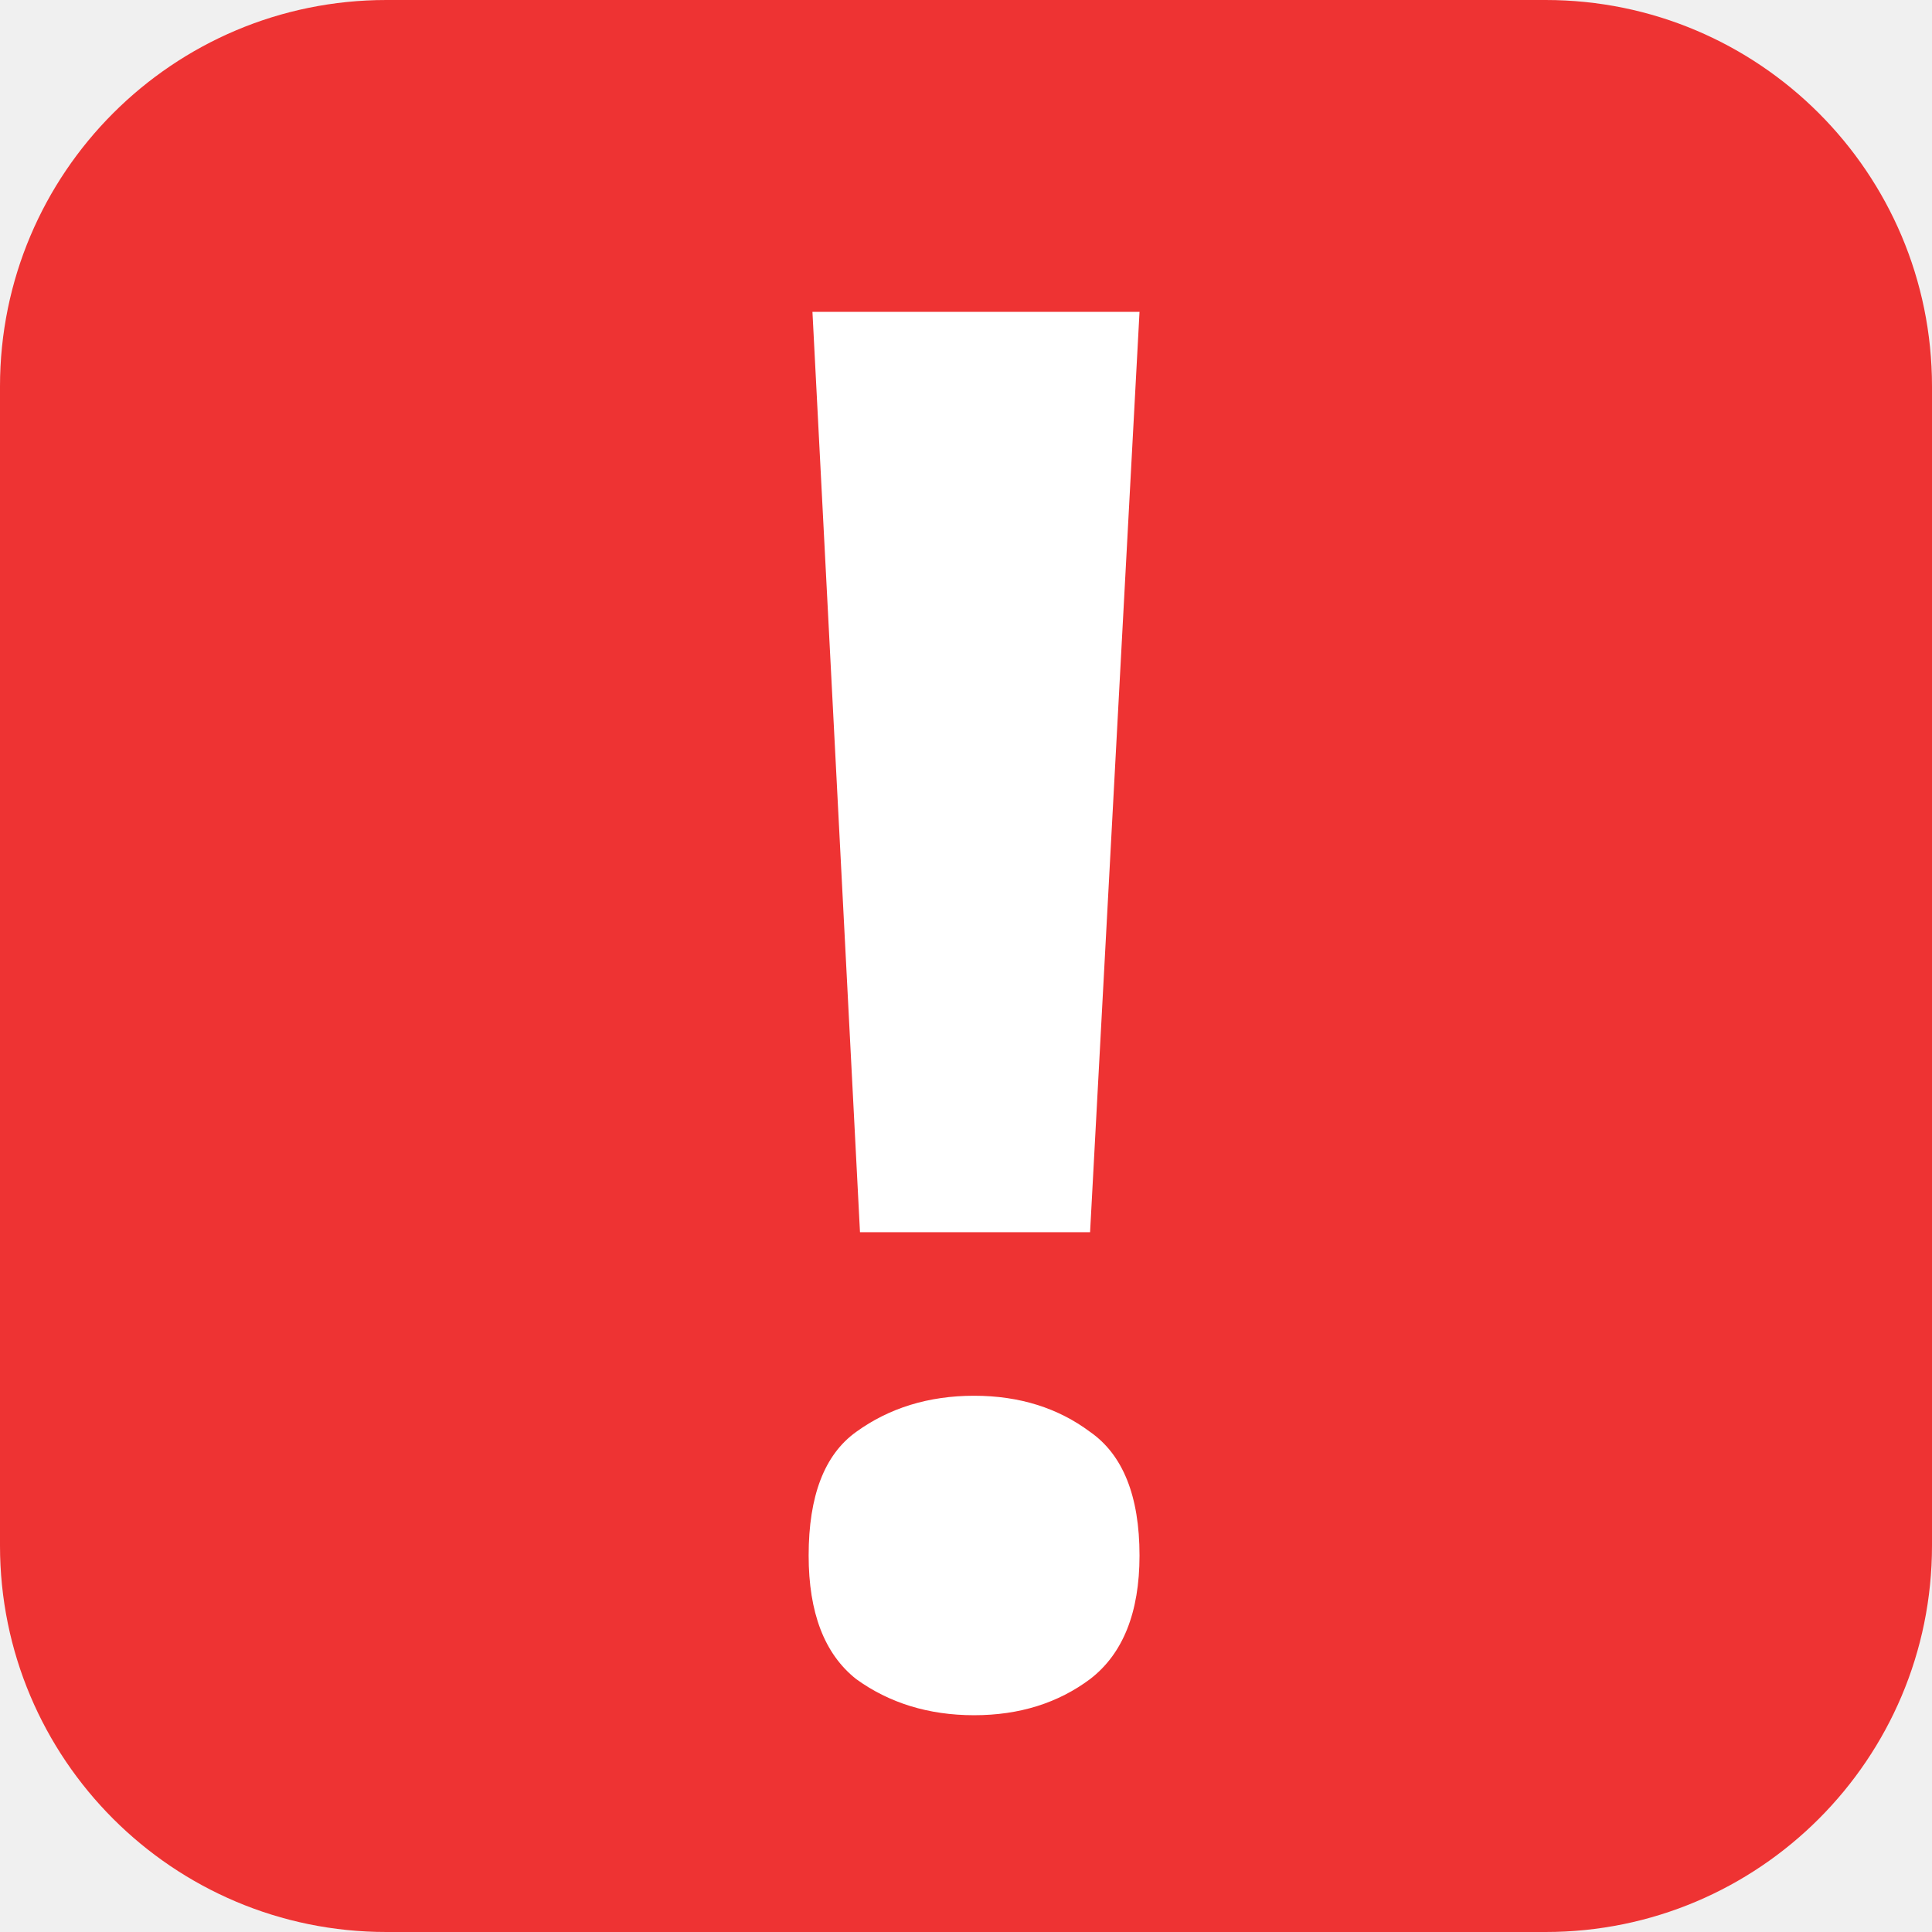
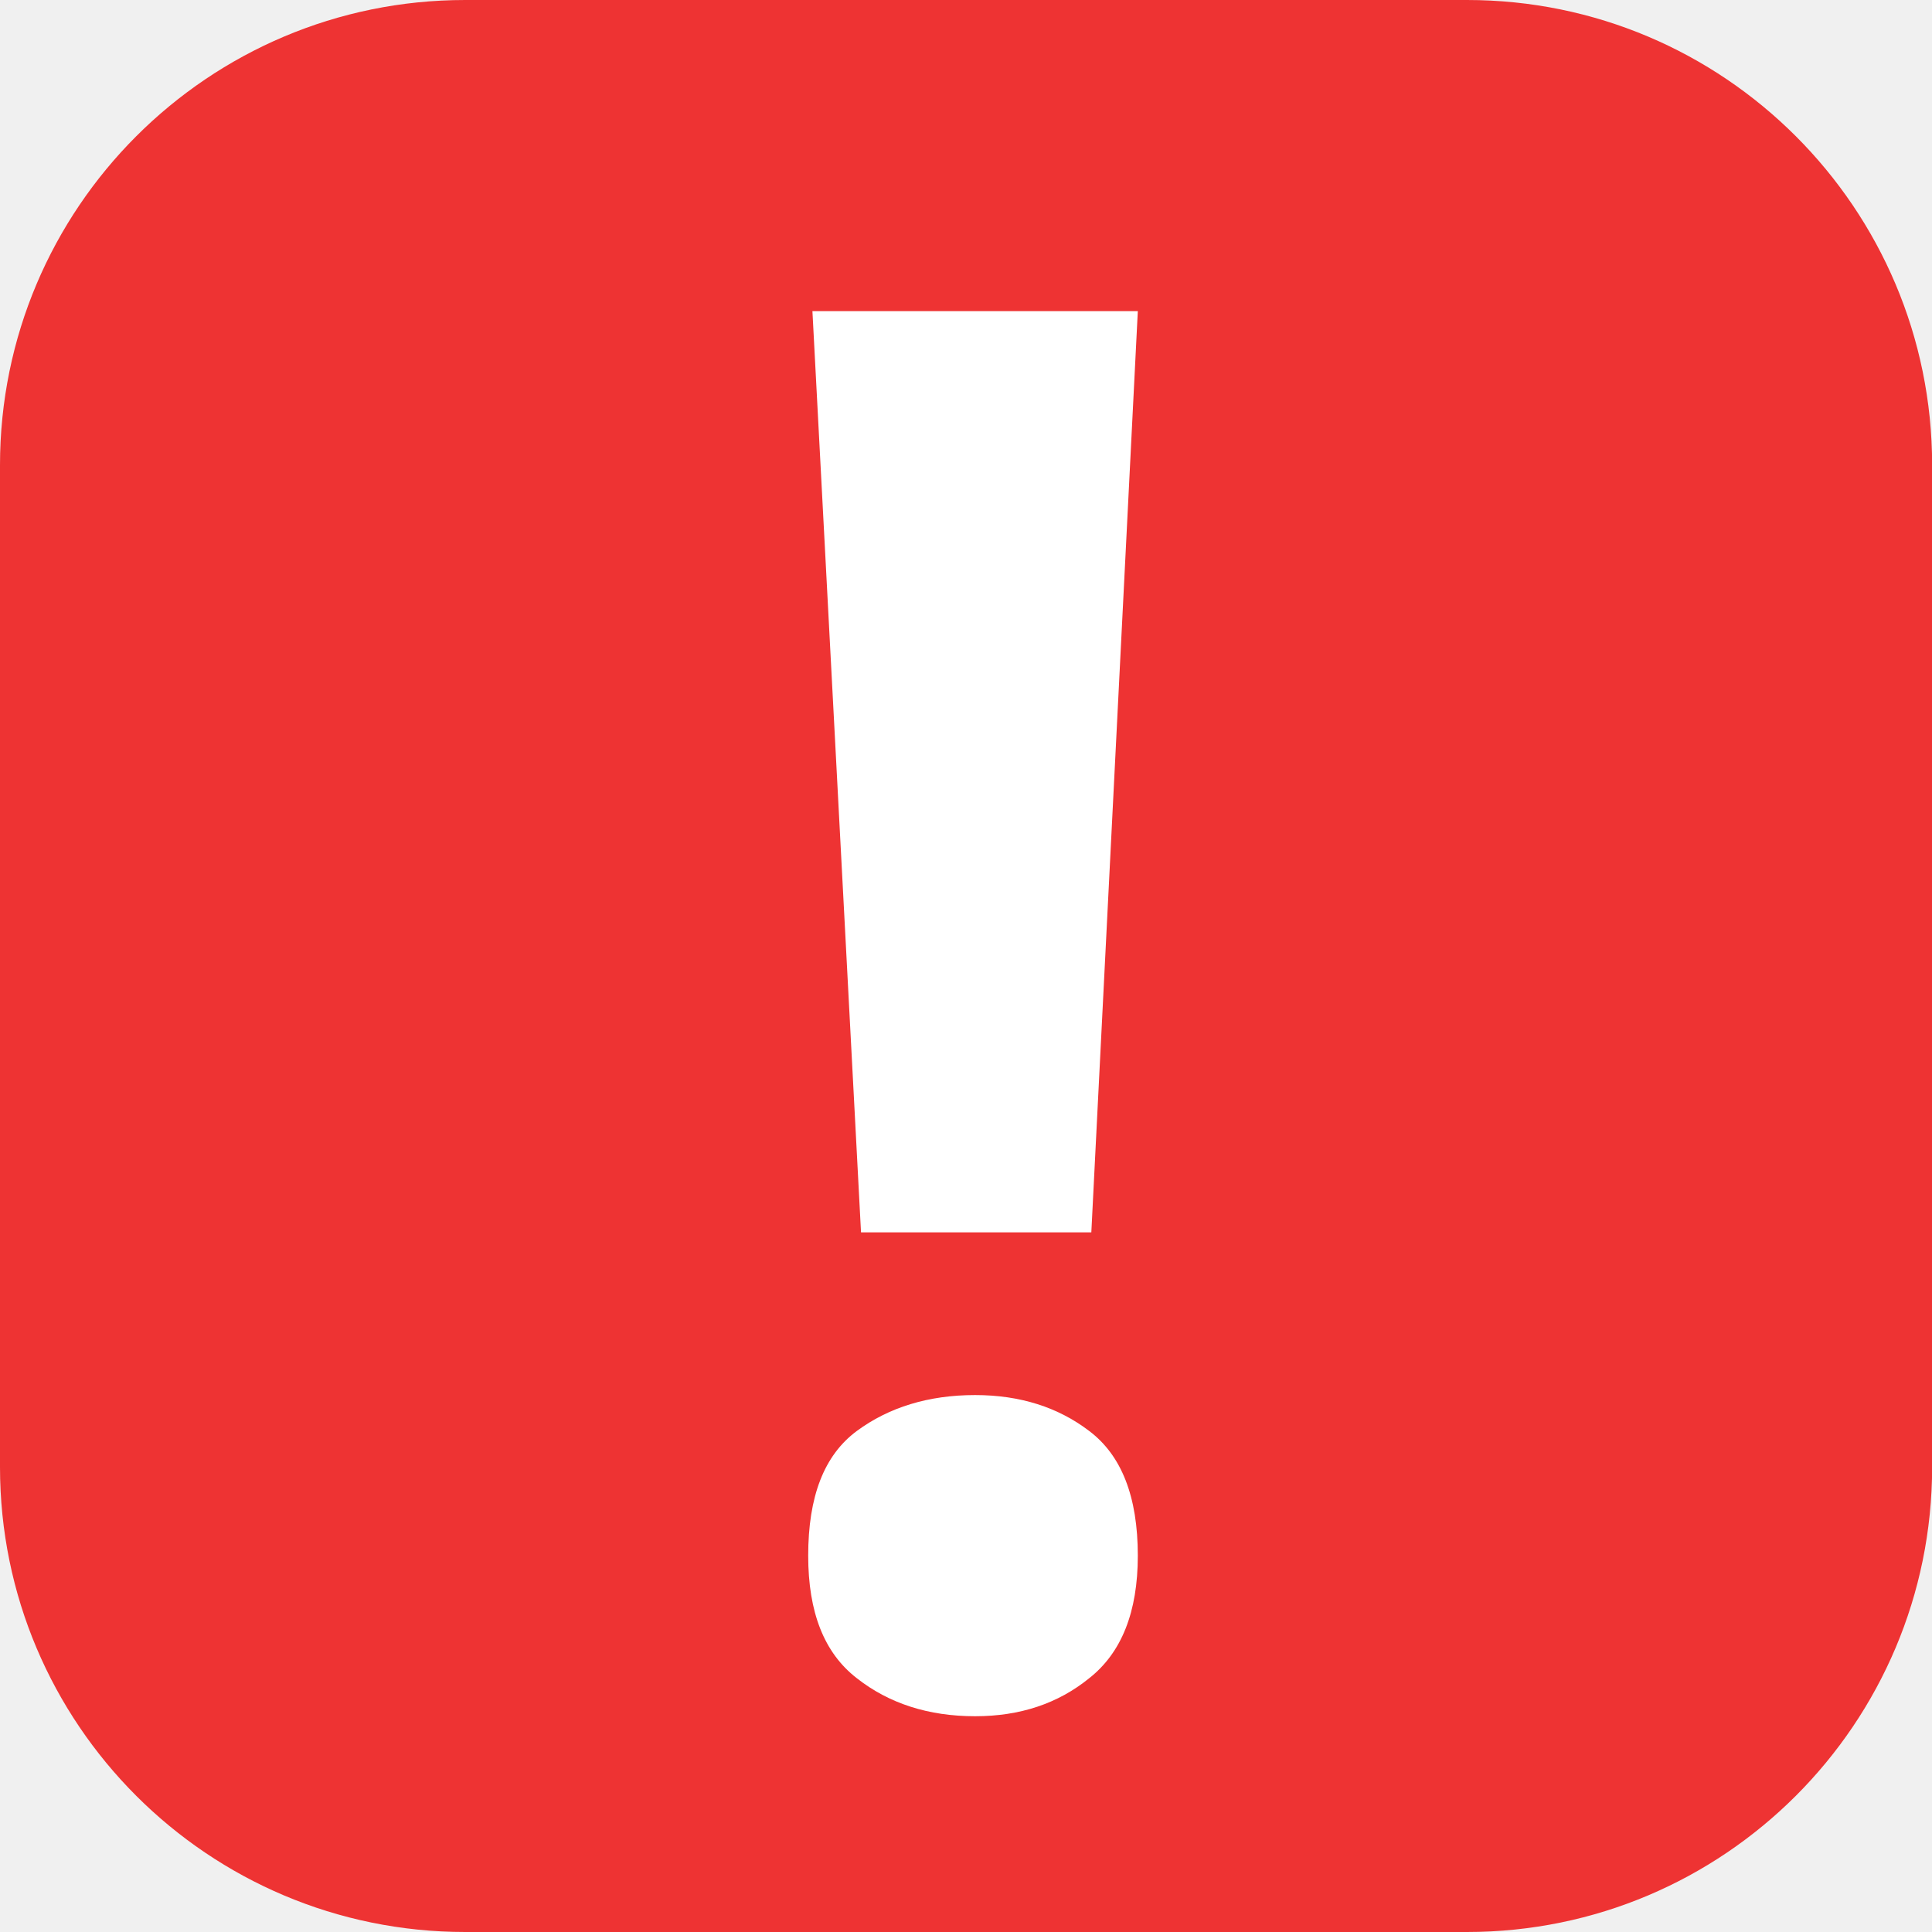
- <svg xmlns="http://www.w3.org/2000/svg" width="60" height="60" viewBox="0 0 15.875 15.875" version="1.1" id="svg5">
+ <svg xmlns="http://www.w3.org/2000/svg" width="54" height="54" viewBox="0 0 14.287 14.287" version="1.1" id="svg5">
  <defs id="defs2" />
  <g id="layer1">
-     <path id="path1" style="fill:#ee3333;stroke-width:0.529;stroke-linejoin:bevel;fill-opacity:1" d="M 3.175 0 A 3.175 3.175 0 0 0 0 3.175 L 0 12.7 A 3.175 3.175 0 0 0 3.175 15.875 L 12.7 15.875 A 3.175 3.175 0 0 0 15.875 12.7 L 15.875 3.175 A 3.175 3.175 0 0 0 12.7 0 L 3.175 0 z " />
-     <text xml:space="preserve" style="font-style:normal;font-variant:normal;font-weight:bold;font-stretch:normal;font-size:15.875px;line-height:1.25;font-family:'キカカナ23';-inkscape-font-specification:'キカカナ23 Bold';stroke-width:0.265;fill:#ffffff;fill-opacity:1" x="5.739" y="13.891" id="text2">
-       <tspan id="tspan2" style="font-style:normal;font-variant:normal;font-weight:bold;font-stretch:normal;font-size:15.875px;font-family:'キカカナ23';-inkscape-font-specification:'キカカナ23 Bold';stroke-width:0.265;fill:#ffffff;fill-opacity:1" x="5.739" y="13.891">!</tspan>
+     <path id="path1" style="fill:#ee3333;fill-opacity:1;stroke-width:2.117;stroke-linejoin:round;paint-order:markers stroke fill" d="M 3.44,0 C 1.54,0 -1.365188e-8,1.54 0,3.44 L 5.324074e-8,10.848 C 6.6892619e-8,12.748 1.54,14.287 3.44,14.287 h 7.408 c 1.9,0 3.44,-1.54 3.44,-3.44 l 0,-7.408 C 14.287,1.54 12.748,0 10.848,0 Z" />
+     <text xml:space="preserve" style="font-style:normal;font-variant:normal;font-weight:bold;font-stretch:normal;font-size:14.287px;line-height:1.25;font-family:'キカカナ23';-inkscape-font-specification:'キカカナ23 Bold';fill:#ffffff;fill-opacity:1;stroke-width:0.265" x="5.165" y="12.502" id="text2">
+       <tspan id="tspan2" style="font-style:normal;font-variant:normal;font-weight:bold;font-stretch:normal;font-size:14.287px;font-family:'キカカナ23';-inkscape-font-specification:'キカカナ23 Bold';fill:#ffffff;fill-opacity:1;stroke-width:0.265" x="5.165" y="12.502">!</tspan>
    </text>
  </g>
</svg>
